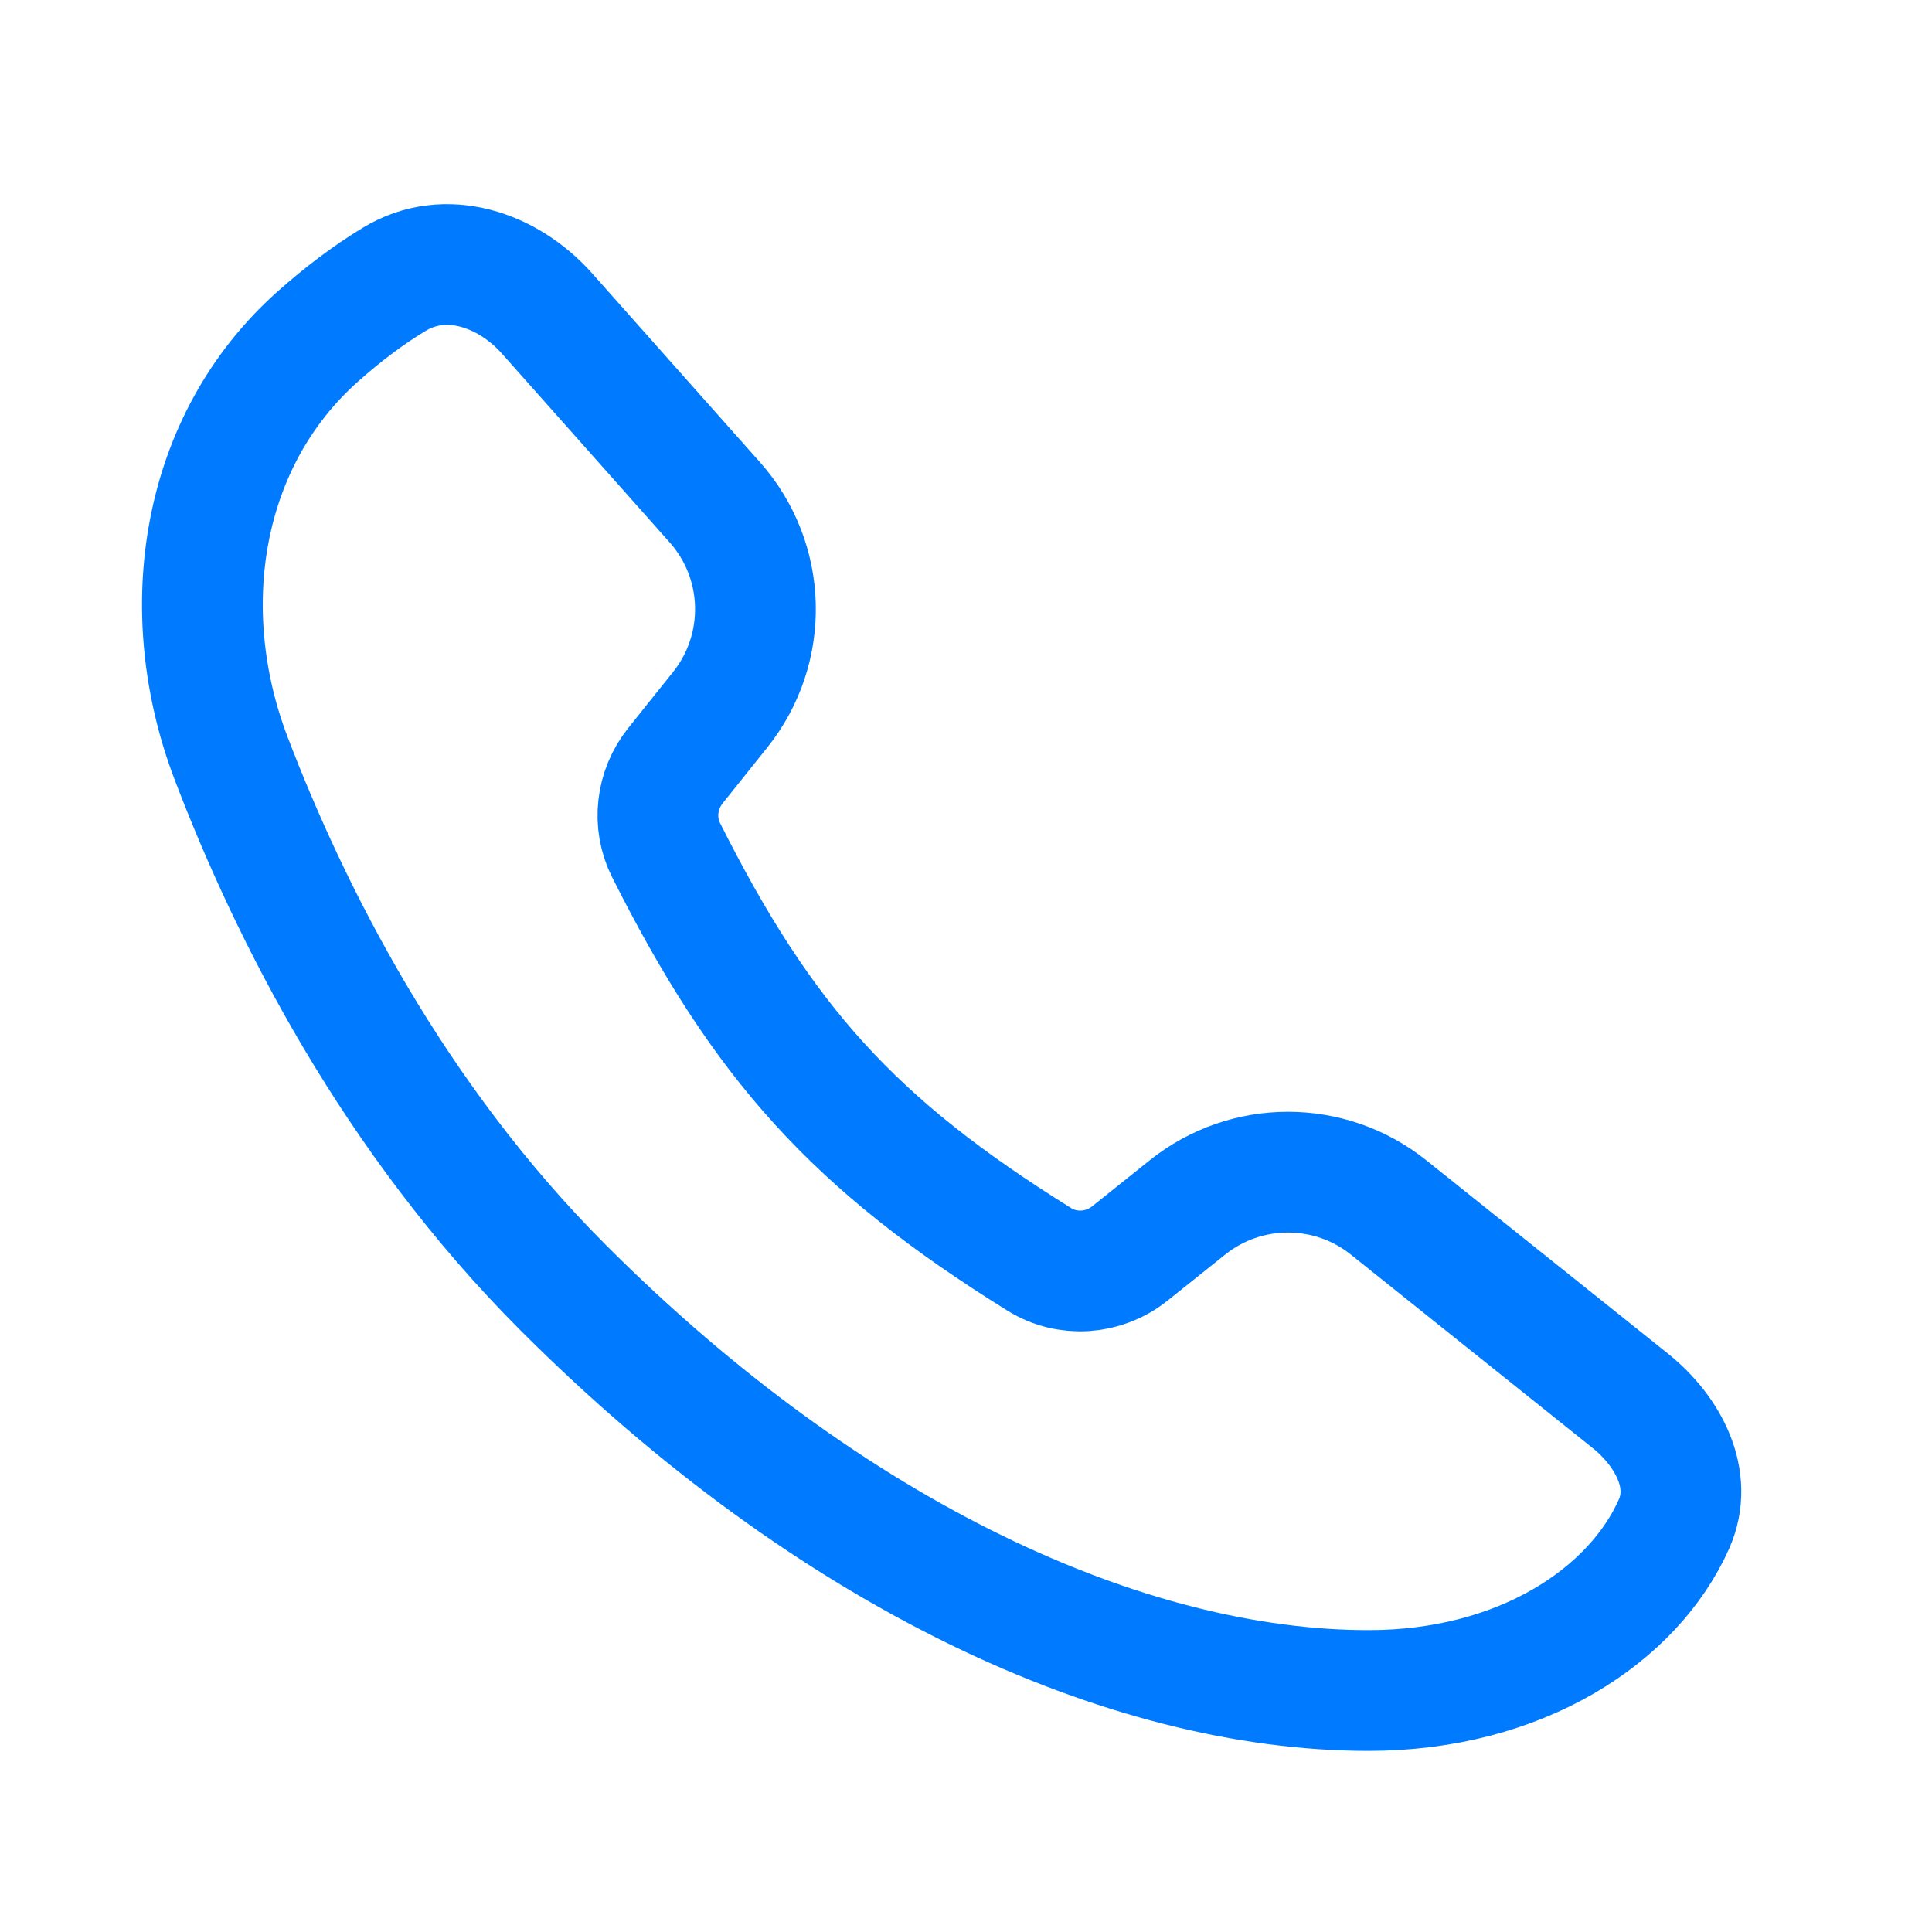
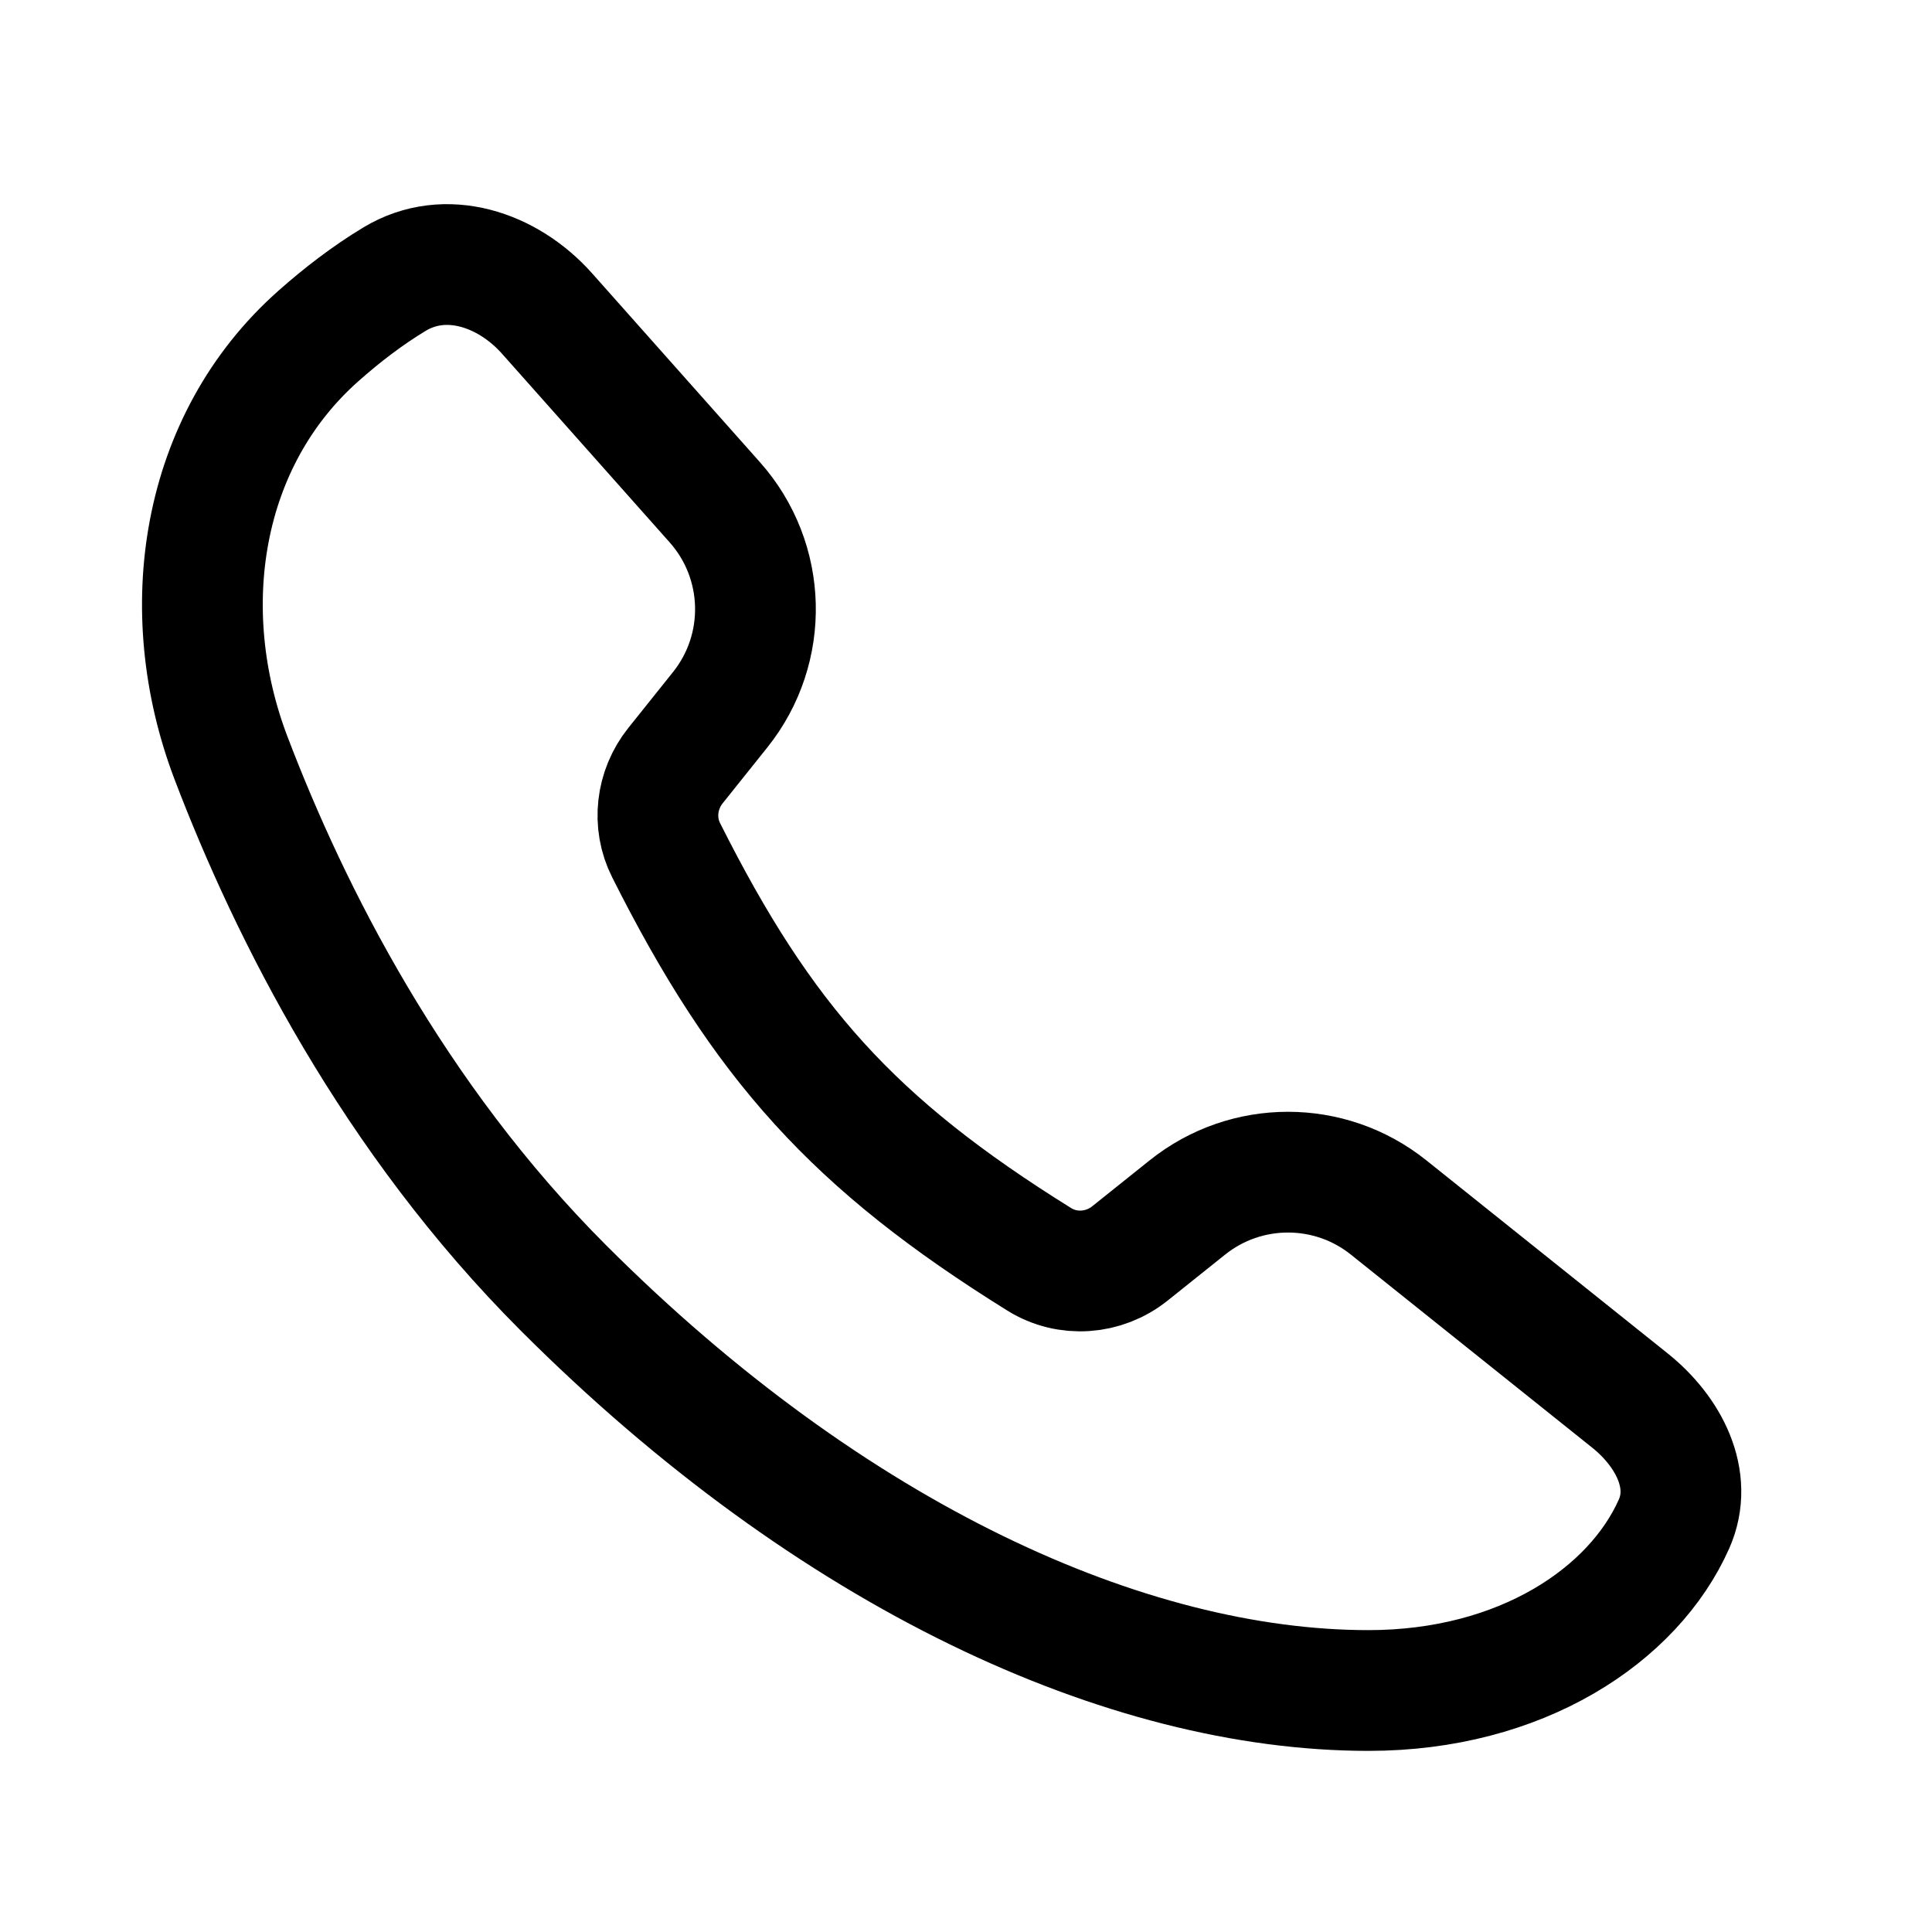
<svg xmlns="http://www.w3.org/2000/svg" width="24" height="24" viewBox="0 0 24 24" fill="none">
-   <path d="M8.879 6.239L6.796 3.895C6.306 3.344 5.534 3.086 4.902 3.467C4.567 3.669 4.249 3.913 3.955 4.174C2.486 5.476 2.171 7.583 2.87 9.417C3.602 11.338 4.88 13.88 7 16C10.339 19.34 14 21 17 21C18.895 21 20.292 20.064 20.795 18.932C21.042 18.377 20.724 17.779 20.249 17.399L17.249 14.999C16.519 14.415 15.481 14.415 14.751 14.999L14.037 15.57C13.714 15.829 13.262 15.863 12.91 15.644C10.603 14.209 9.474 12.948 8.275 10.562C8.103 10.221 8.152 9.81 8.391 9.511L8.946 8.817C9.555 8.056 9.527 6.967 8.879 6.239Z" stroke="#007AFF" stroke-width="1.5" />
+   <path d="M8.879 6.239L6.796 3.895C6.306 3.344 5.534 3.086 4.902 3.467C4.567 3.669 4.249 3.913 3.955 4.174C2.486 5.476 2.171 7.583 2.87 9.417C3.602 11.338 4.88 13.88 7 16C10.339 19.34 14 21 17 21C18.895 21 20.292 20.064 20.795 18.932C21.042 18.377 20.724 17.779 20.249 17.399L17.249 14.999C16.519 14.415 15.481 14.415 14.751 14.999L14.037 15.57C13.714 15.829 13.262 15.863 12.91 15.644C10.603 14.209 9.474 12.948 8.275 10.562C8.103 10.221 8.152 9.81 8.391 9.511L8.946 8.817C9.555 8.056 9.527 6.967 8.879 6.239Z" stroke="black" stroke-width="1.5" />
</svg>
